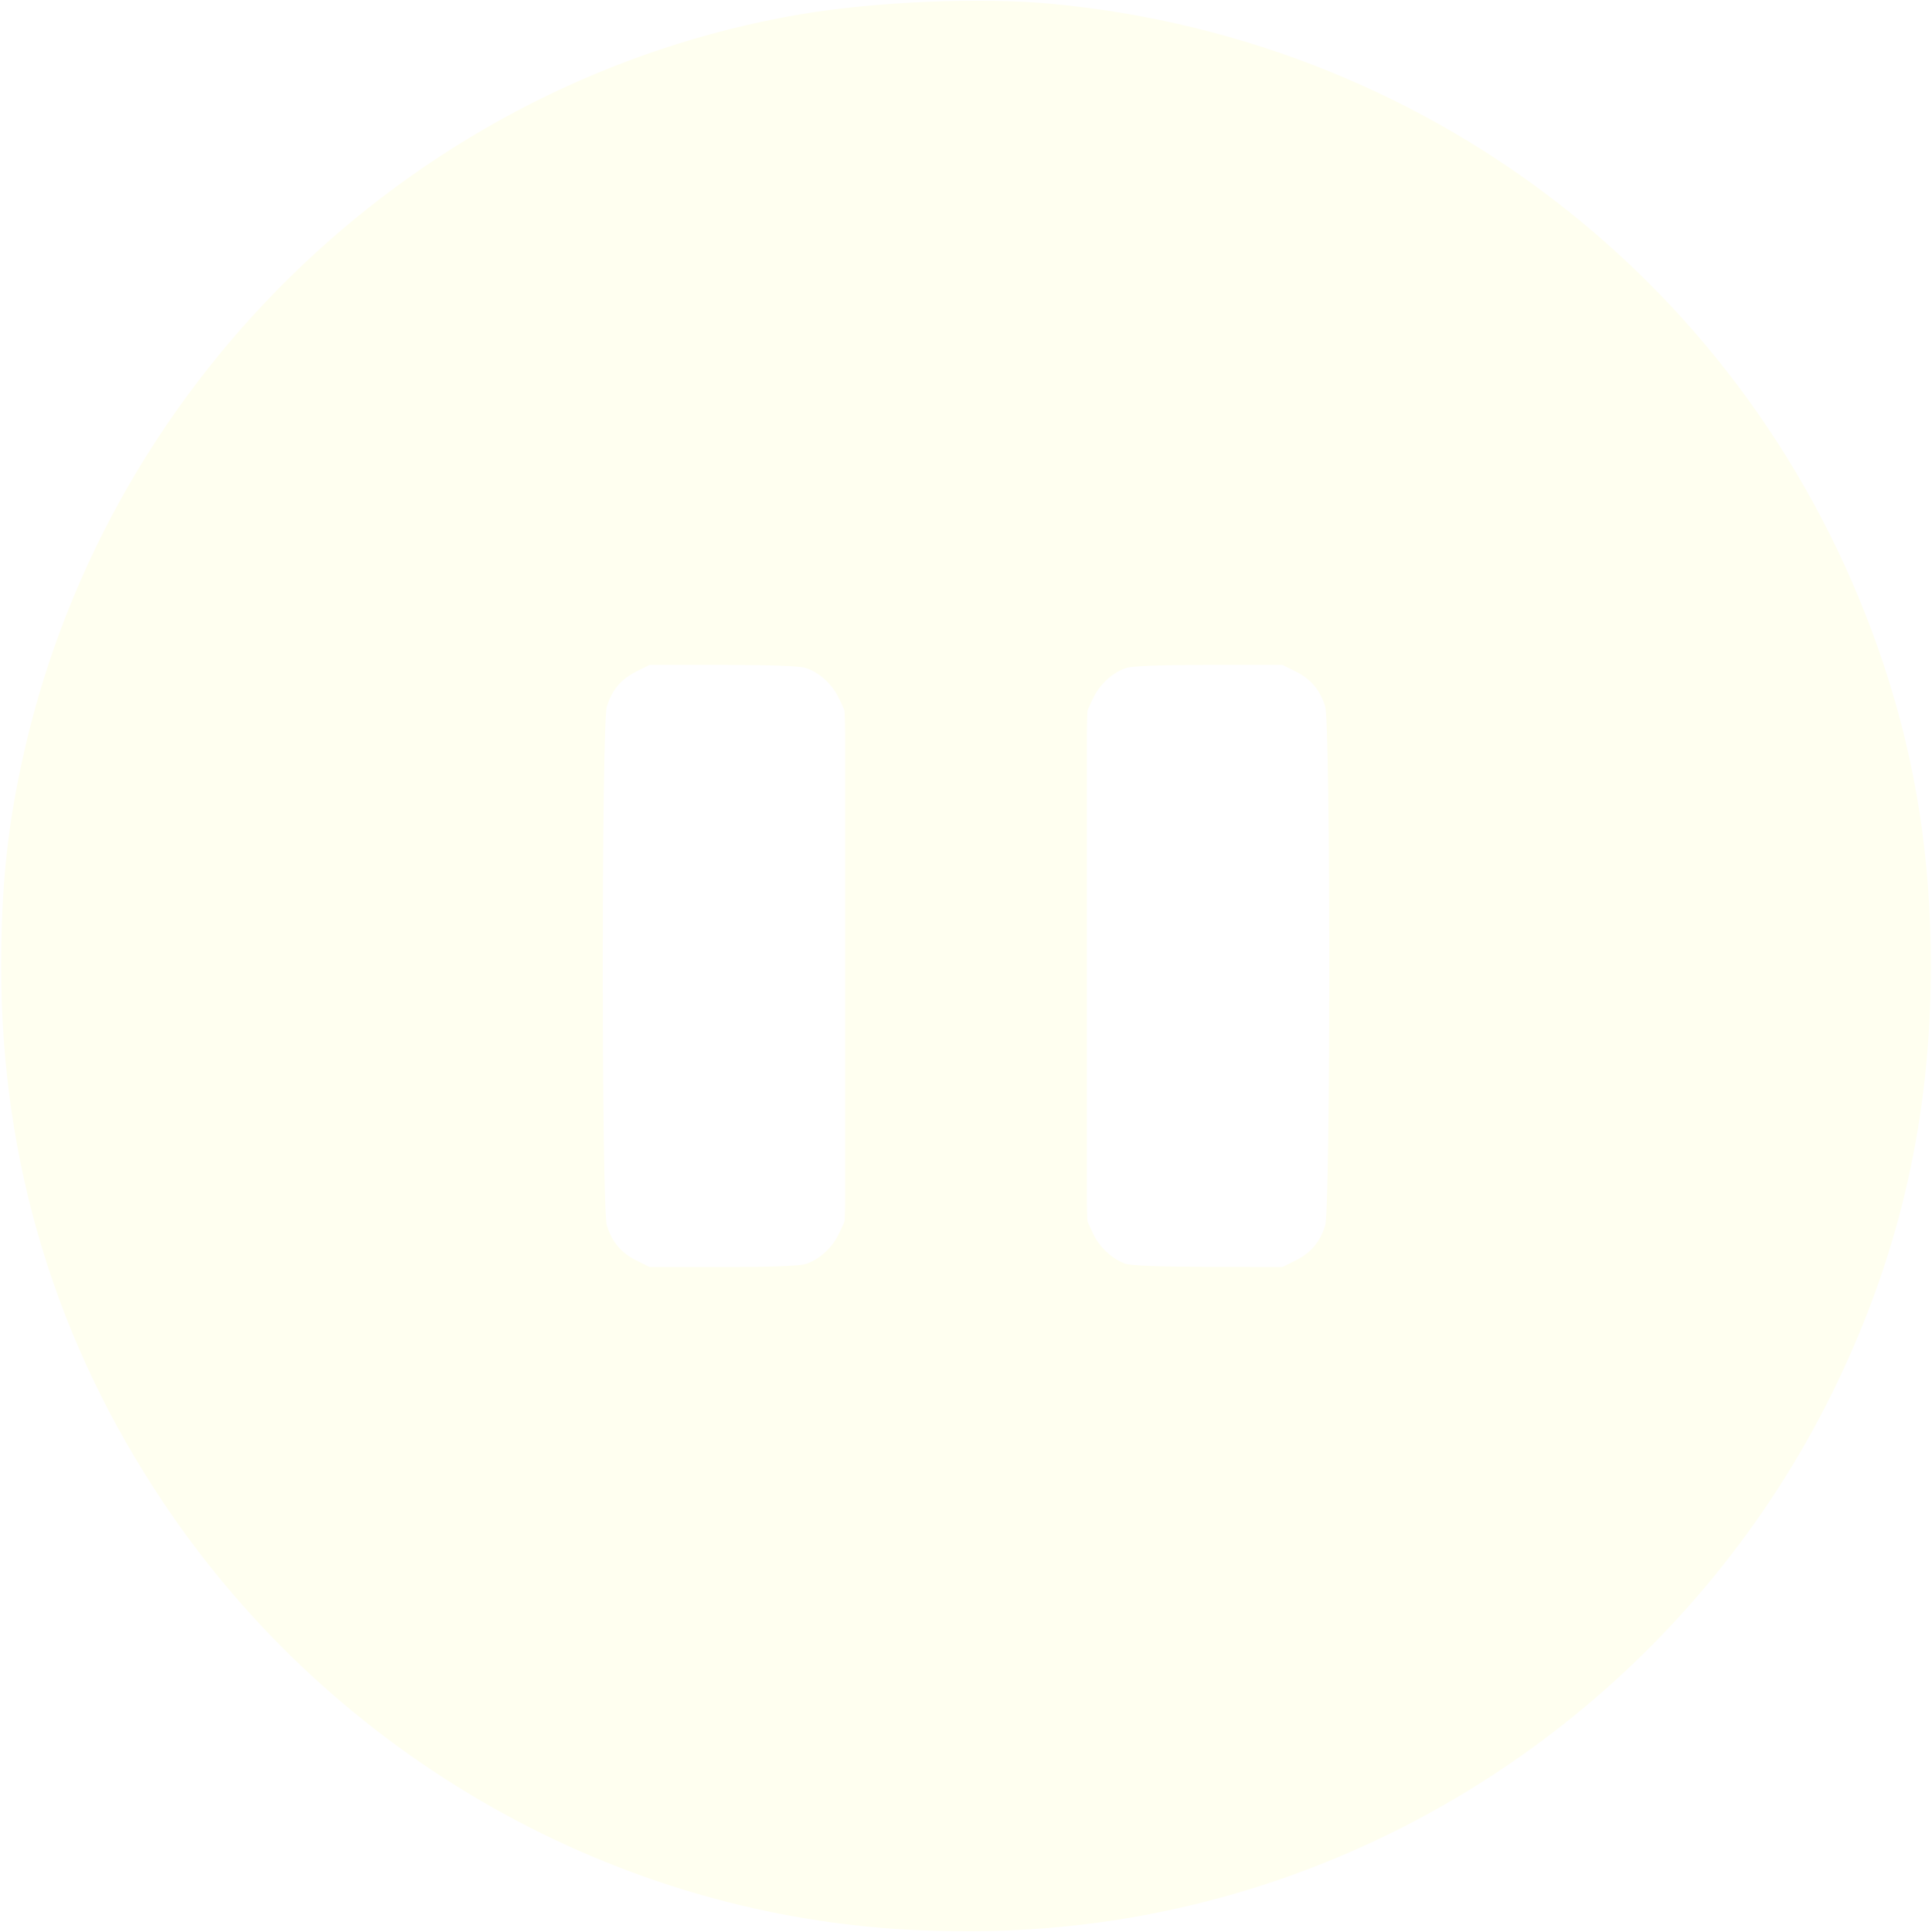
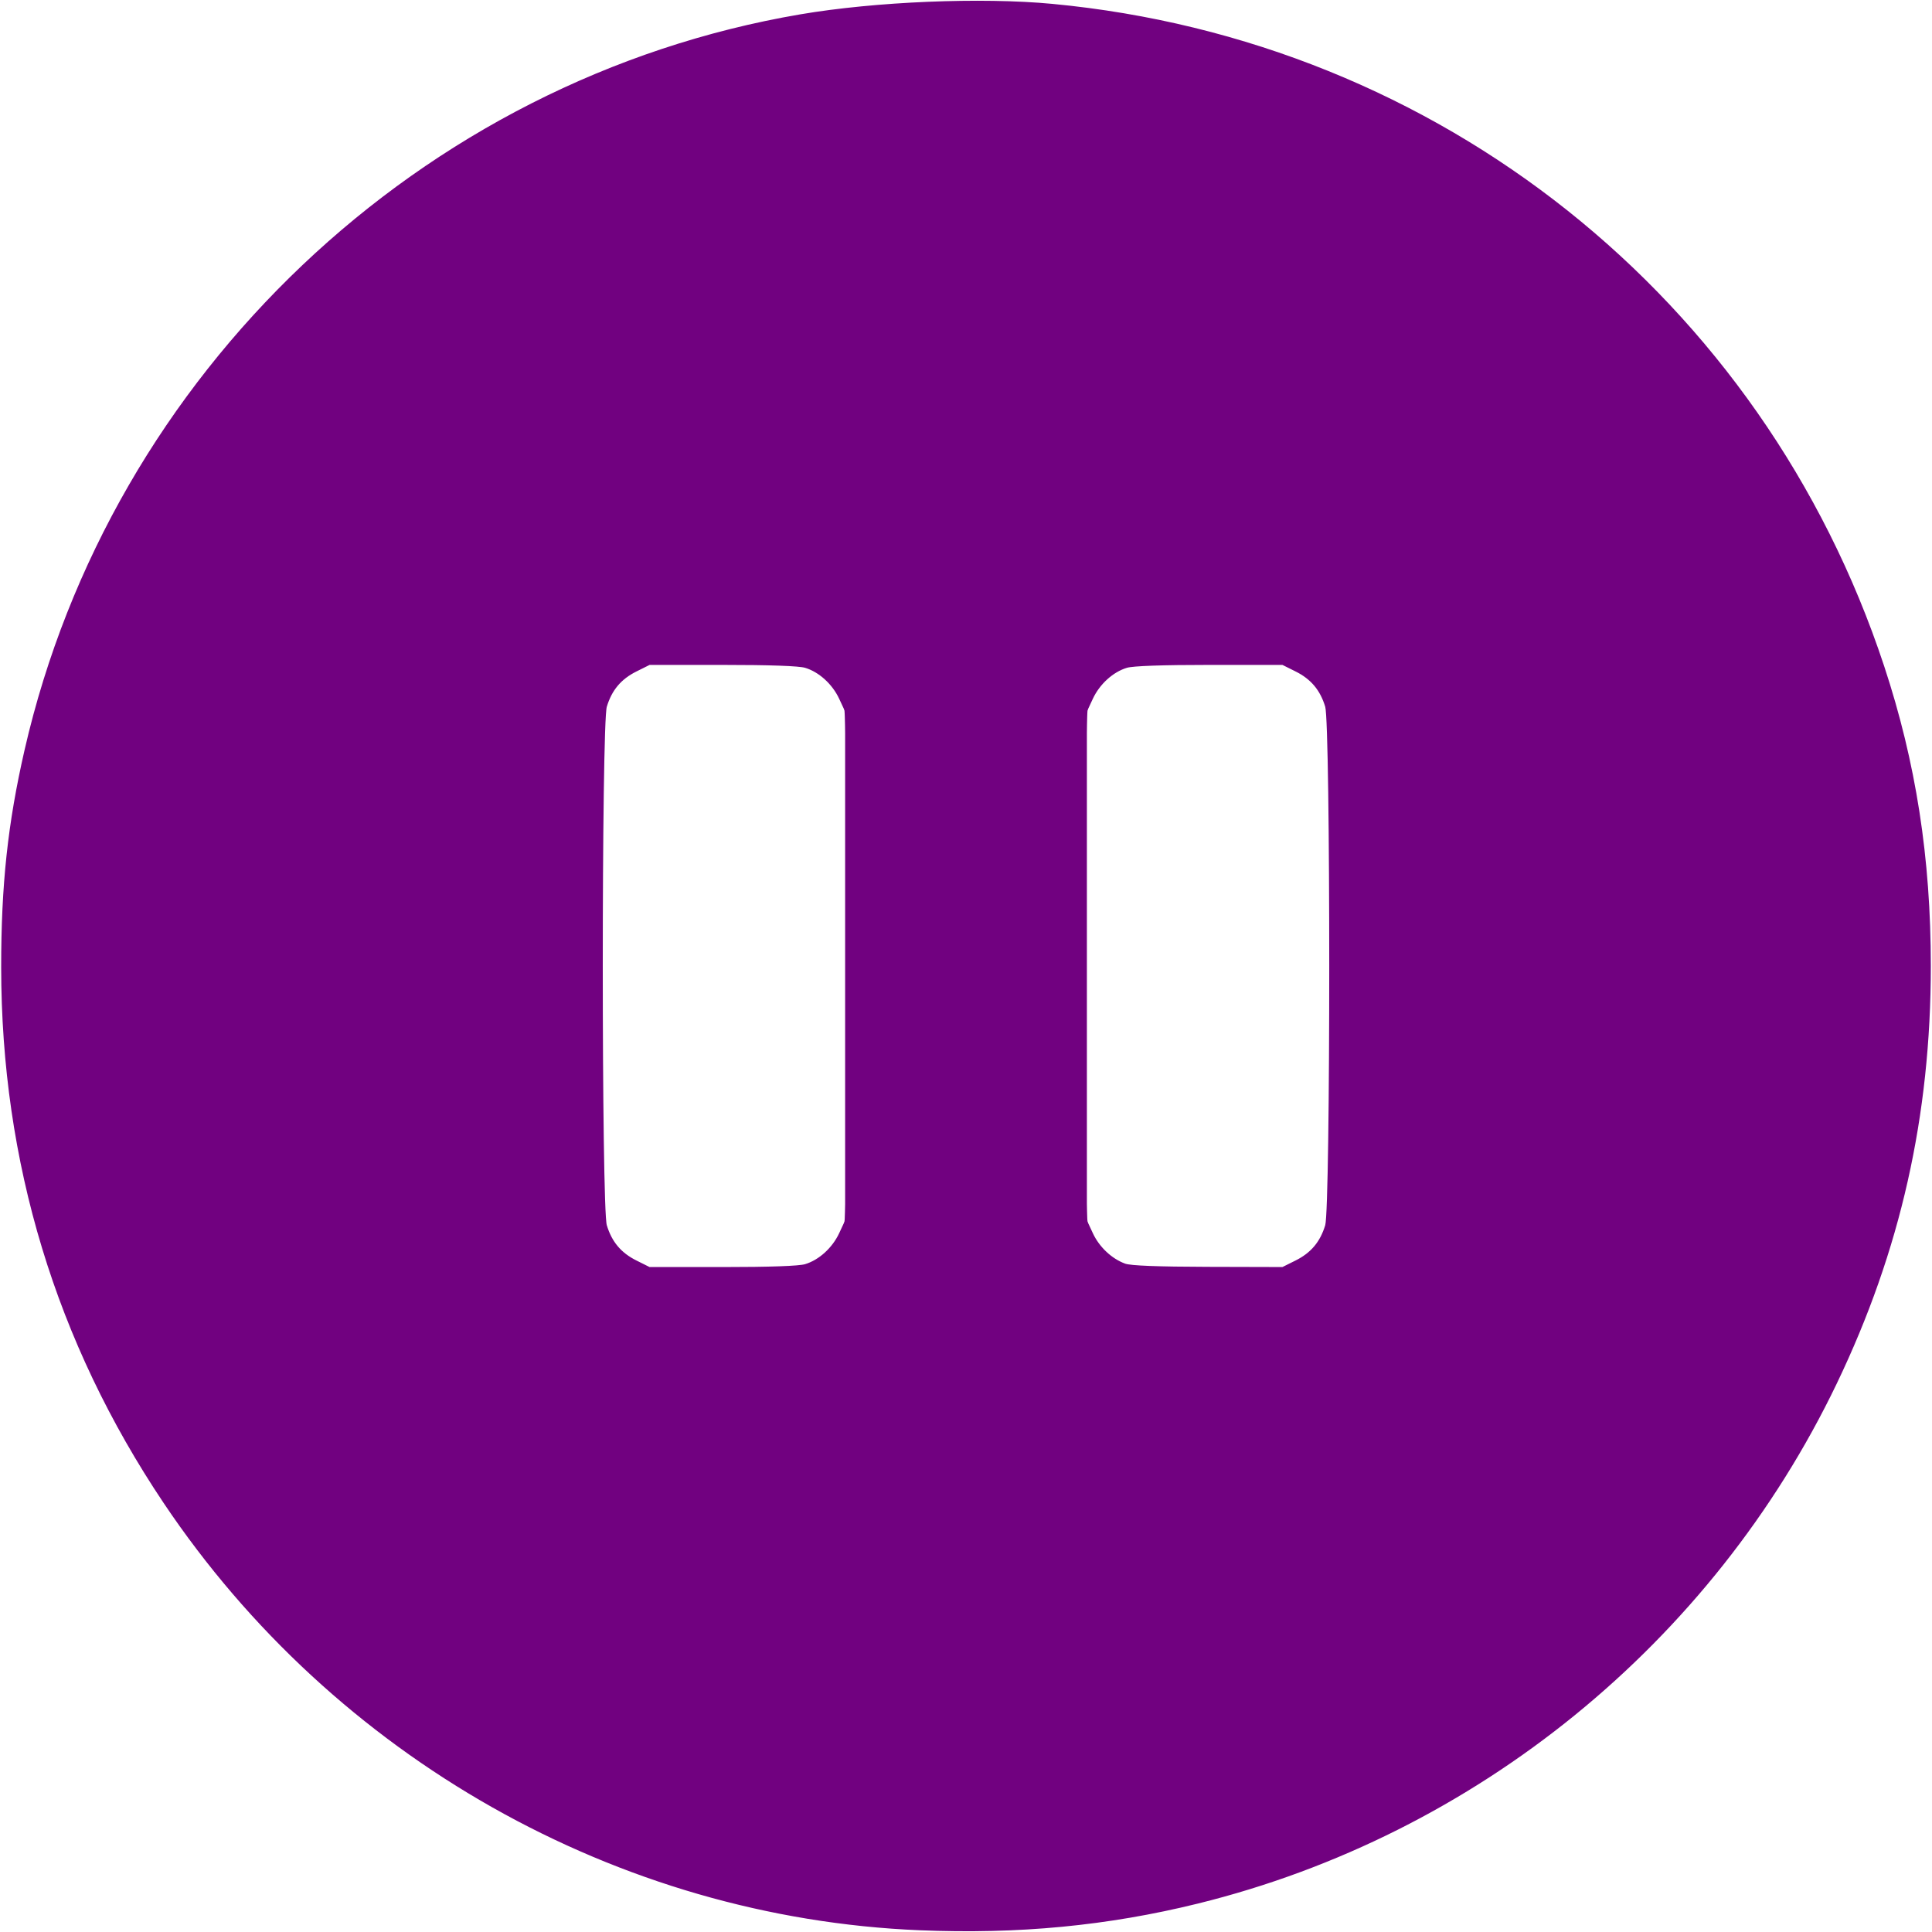
<svg xmlns="http://www.w3.org/2000/svg" fill="#000000" height="800px" width="800px" version="1.1" id="Capa_1" viewBox="0 0 512 512" xml:space="preserve">
  <defs id="defs1" />
-   <path style="fill:#fffff0;stroke:#fffff0;stroke-width:0.64;stroke-linejoin:bevel;stroke-dasharray:none;fill-opacity:1;stroke-opacity:1" d="M 243.731,511.22 C 163.816,507.914 88.821,465.528 43.626,398.122 15.096,355.57 0.653,307.94 0.632,256.336 0.623,234.537 2.372,218.281 6.813,198.869 29.653,99.046 111.733,21.204 212.171,4.113 232.027,0.734 260.062,-0.43 278.841,1.344 381.194,11.015 466.86,79.218 499.023,176.643 c 8.41,25.475 12.345,50.769 12.345,79.352 0,39.712 -8.027,75.37 -24.869,110.473 -32.922,68.619 -95.455,119.526 -169.139,137.691 -23.833,5.876 -47.472,8.142 -73.63,7.06 z M 213.446,335.323 c 3.765,-1.128 7.387,-4.415 9.232,-8.377 l 1.61,-3.457 v -67.494 -67.494 l -1.61,-3.457 c -1.845,-3.962 -5.467,-7.249 -9.232,-8.377 -1.682,-0.504 -9.43,-0.778 -21.985,-0.778 h -19.388 l -3.562,1.775 c -4.151,2.069 -6.661,5.06 -8.012,9.552 -1.436,4.771 -1.436,132.789 0,137.56 1.352,4.491 3.861,7.483 8.012,9.552 l 3.562,1.775 h 19.388 c 12.555,0 20.303,-0.274 21.985,-0.778 z m 130.048,-0.997 c 4.151,-2.069 6.661,-5.06 8.012,-9.552 1.436,-4.771 1.436,-132.789 0,-137.56 -1.352,-4.491 -3.861,-7.483 -8.012,-9.552 l -3.562,-1.775 h -19.388 c -12.555,0 -20.303,0.274 -21.985,0.778 -3.765,1.128 -7.387,4.415 -9.232,8.377 l -1.61,3.457 v 67.494 67.494 l 1.627,3.493 c 1.732,3.719 5.11,6.889 8.749,8.209 1.506,0.546 8.617,0.823 22.031,0.858 l 19.808,0.052 z" id="path2" />
-   <path style="fill:none;stroke:#fffff0;stroke-width:1;stroke-linejoin:bevel;stroke-dasharray:none;fill-opacity:1;stroke-opacity:1" d="M 369.108,797.215 C 330.089,793.817 290.918,784.932 257.475,771.893 169.979,737.781 98.711,675.99 52.174,593.893 15.686,529.525 -1.549,454.16 2.628,377.239 4.355,345.44 7.815,324.386 16.554,292.514 28.058,250.557 49.026,206.794 75.544,169.39 93.906,143.49 127.447,108.044 151.798,88.806 211.477,41.657 278.243,13.585 352.064,4.605 c 22.278,-2.71 79.372,-2.727 97.47,-0.03 30.576,4.558 51.906,9.578 78.072,18.377 124.049,41.71 220.12,142.87 255.904,269.458 8.308,29.391 12.15,53.868 13.877,88.415 3.749,74.98 -13.014,147.554 -48.964,211.984 -48.783,87.431 -129.014,154.011 -223.29,185.299 -23.335,7.744 -45.791,12.93 -72.404,16.72 -11.565,1.647 -22.088,2.2 -46.871,2.464 -17.577,0.187 -34.115,0.152 -36.751,-0.078 z M 336.771,523.828 c 4.601,-2.465 9.639,-7.691 12.138,-12.59 2.035,-3.988 2.089,-6.901 2.089,-111.248 0,-97.622 -0.157,-107.456 -1.763,-110.562 -3.148,-6.088 -6.135,-9.422 -11.02,-12.302 l -4.794,-2.825 -32.038,-0.378 -32.038,-0.378 -5.341,2.707 c -5.637,2.856 -11.44,8.649 -13.372,13.348 -3.657,8.896 -3.239,213.406 0.454,221.719 1.986,4.471 7.269,9.586 13.095,12.68 4.117,2.186 5.358,2.251 36.751,1.943 28.021,-0.275 32.951,-0.566 35.839,-2.114 z m 199.445,-0.191 c 5.443,-2.758 11.246,-8.599 13.15,-13.236 3.364,-8.192 3.238,-212.84 -0.136,-221.187 -1.866,-4.615 -7.296,-9.907 -13.33,-12.99 l -5.245,-2.68 -32.038,0.378 -32.038,0.378 -4.794,2.825 c -4.885,2.879 -7.872,6.213 -11.02,12.302 -1.606,3.106 -1.763,12.94 -1.763,110.562 0,103.118 0.076,107.301 2.021,111.105 4.37,8.547 10.764,13.261 19.236,14.182 3.249,0.353 18.267,0.713 33.373,0.799 27.141,0.155 27.526,0.126 32.586,-2.438 z" id="path1" transform="scale(0.64)" />
+   <path style="fill:#710180;stroke:#710180;stroke-width:0.64;stroke-linejoin:bevel;stroke-dasharray:none;fill-opacity:1;stroke-opacity:1" d="M 243.731,511.22 C 163.816,507.914 88.821,465.528 43.626,398.122 15.096,355.57 0.653,307.94 0.632,256.336 0.623,234.537 2.372,218.281 6.813,198.869 29.653,99.046 111.733,21.204 212.171,4.113 232.027,0.734 260.062,-0.43 278.841,1.344 381.194,11.015 466.86,79.218 499.023,176.643 c 8.41,25.475 12.345,50.769 12.345,79.352 0,39.712 -8.027,75.37 -24.869,110.473 -32.922,68.619 -95.455,119.526 -169.139,137.691 -23.833,5.876 -47.472,8.142 -73.63,7.06 z M 213.446,335.323 c 3.765,-1.128 7.387,-4.415 9.232,-8.377 l 1.61,-3.457 v -67.494 -67.494 l -1.61,-3.457 c -1.845,-3.962 -5.467,-7.249 -9.232,-8.377 -1.682,-0.504 -9.43,-0.778 -21.985,-0.778 h -19.388 l -3.562,1.775 c -4.151,2.069 -6.661,5.06 -8.012,9.552 -1.436,4.771 -1.436,132.789 0,137.56 1.352,4.491 3.861,7.483 8.012,9.552 l 3.562,1.775 h 19.388 c 12.555,0 20.303,-0.274 21.985,-0.778 z m 130.048,-0.997 c 4.151,-2.069 6.661,-5.06 8.012,-9.552 1.436,-4.771 1.436,-132.789 0,-137.56 -1.352,-4.491 -3.861,-7.483 -8.012,-9.552 l -3.562,-1.775 h -19.388 c -12.555,0 -20.303,0.274 -21.985,0.778 -3.765,1.128 -7.387,4.415 -9.232,8.377 l -1.61,3.457 v 67.494 67.494 l 1.627,3.493 c 1.732,3.719 5.11,6.889 8.749,8.209 1.506,0.546 8.617,0.823 22.031,0.858 l 19.808,0.052 z" id="path2" />
+   <path style="fill:none;stroke:#710180;stroke-width:1;stroke-linejoin:bevel;stroke-dasharray:none;fill-opacity:1;stroke-opacity:1" d="M 369.108,797.215 C 330.089,793.817 290.918,784.932 257.475,771.893 169.979,737.781 98.711,675.99 52.174,593.893 15.686,529.525 -1.549,454.16 2.628,377.239 4.355,345.44 7.815,324.386 16.554,292.514 28.058,250.557 49.026,206.794 75.544,169.39 93.906,143.49 127.447,108.044 151.798,88.806 211.477,41.657 278.243,13.585 352.064,4.605 c 22.278,-2.71 79.372,-2.727 97.47,-0.03 30.576,4.558 51.906,9.578 78.072,18.377 124.049,41.71 220.12,142.87 255.904,269.458 8.308,29.391 12.15,53.868 13.877,88.415 3.749,74.98 -13.014,147.554 -48.964,211.984 -48.783,87.431 -129.014,154.011 -223.29,185.299 -23.335,7.744 -45.791,12.93 -72.404,16.72 -11.565,1.647 -22.088,2.2 -46.871,2.464 -17.577,0.187 -34.115,0.152 -36.751,-0.078 z M 336.771,523.828 c 4.601,-2.465 9.639,-7.691 12.138,-12.59 2.035,-3.988 2.089,-6.901 2.089,-111.248 0,-97.622 -0.157,-107.456 -1.763,-110.562 -3.148,-6.088 -6.135,-9.422 -11.02,-12.302 l -4.794,-2.825 -32.038,-0.378 -32.038,-0.378 -5.341,2.707 c -5.637,2.856 -11.44,8.649 -13.372,13.348 -3.657,8.896 -3.239,213.406 0.454,221.719 1.986,4.471 7.269,9.586 13.095,12.68 4.117,2.186 5.358,2.251 36.751,1.943 28.021,-0.275 32.951,-0.566 35.839,-2.114 z m 199.445,-0.191 c 5.443,-2.758 11.246,-8.599 13.15,-13.236 3.364,-8.192 3.238,-212.84 -0.136,-221.187 -1.866,-4.615 -7.296,-9.907 -13.33,-12.99 l -5.245,-2.68 -32.038,0.378 -32.038,0.378 -4.794,2.825 c -4.885,2.879 -7.872,6.213 -11.02,12.302 -1.606,3.106 -1.763,12.94 -1.763,110.562 0,103.118 0.076,107.301 2.021,111.105 4.37,8.547 10.764,13.261 19.236,14.182 3.249,0.353 18.267,0.713 33.373,0.799 27.141,0.155 27.526,0.126 32.586,-2.438 z" id="path1" transform="scale(0.64)" />
</svg>
